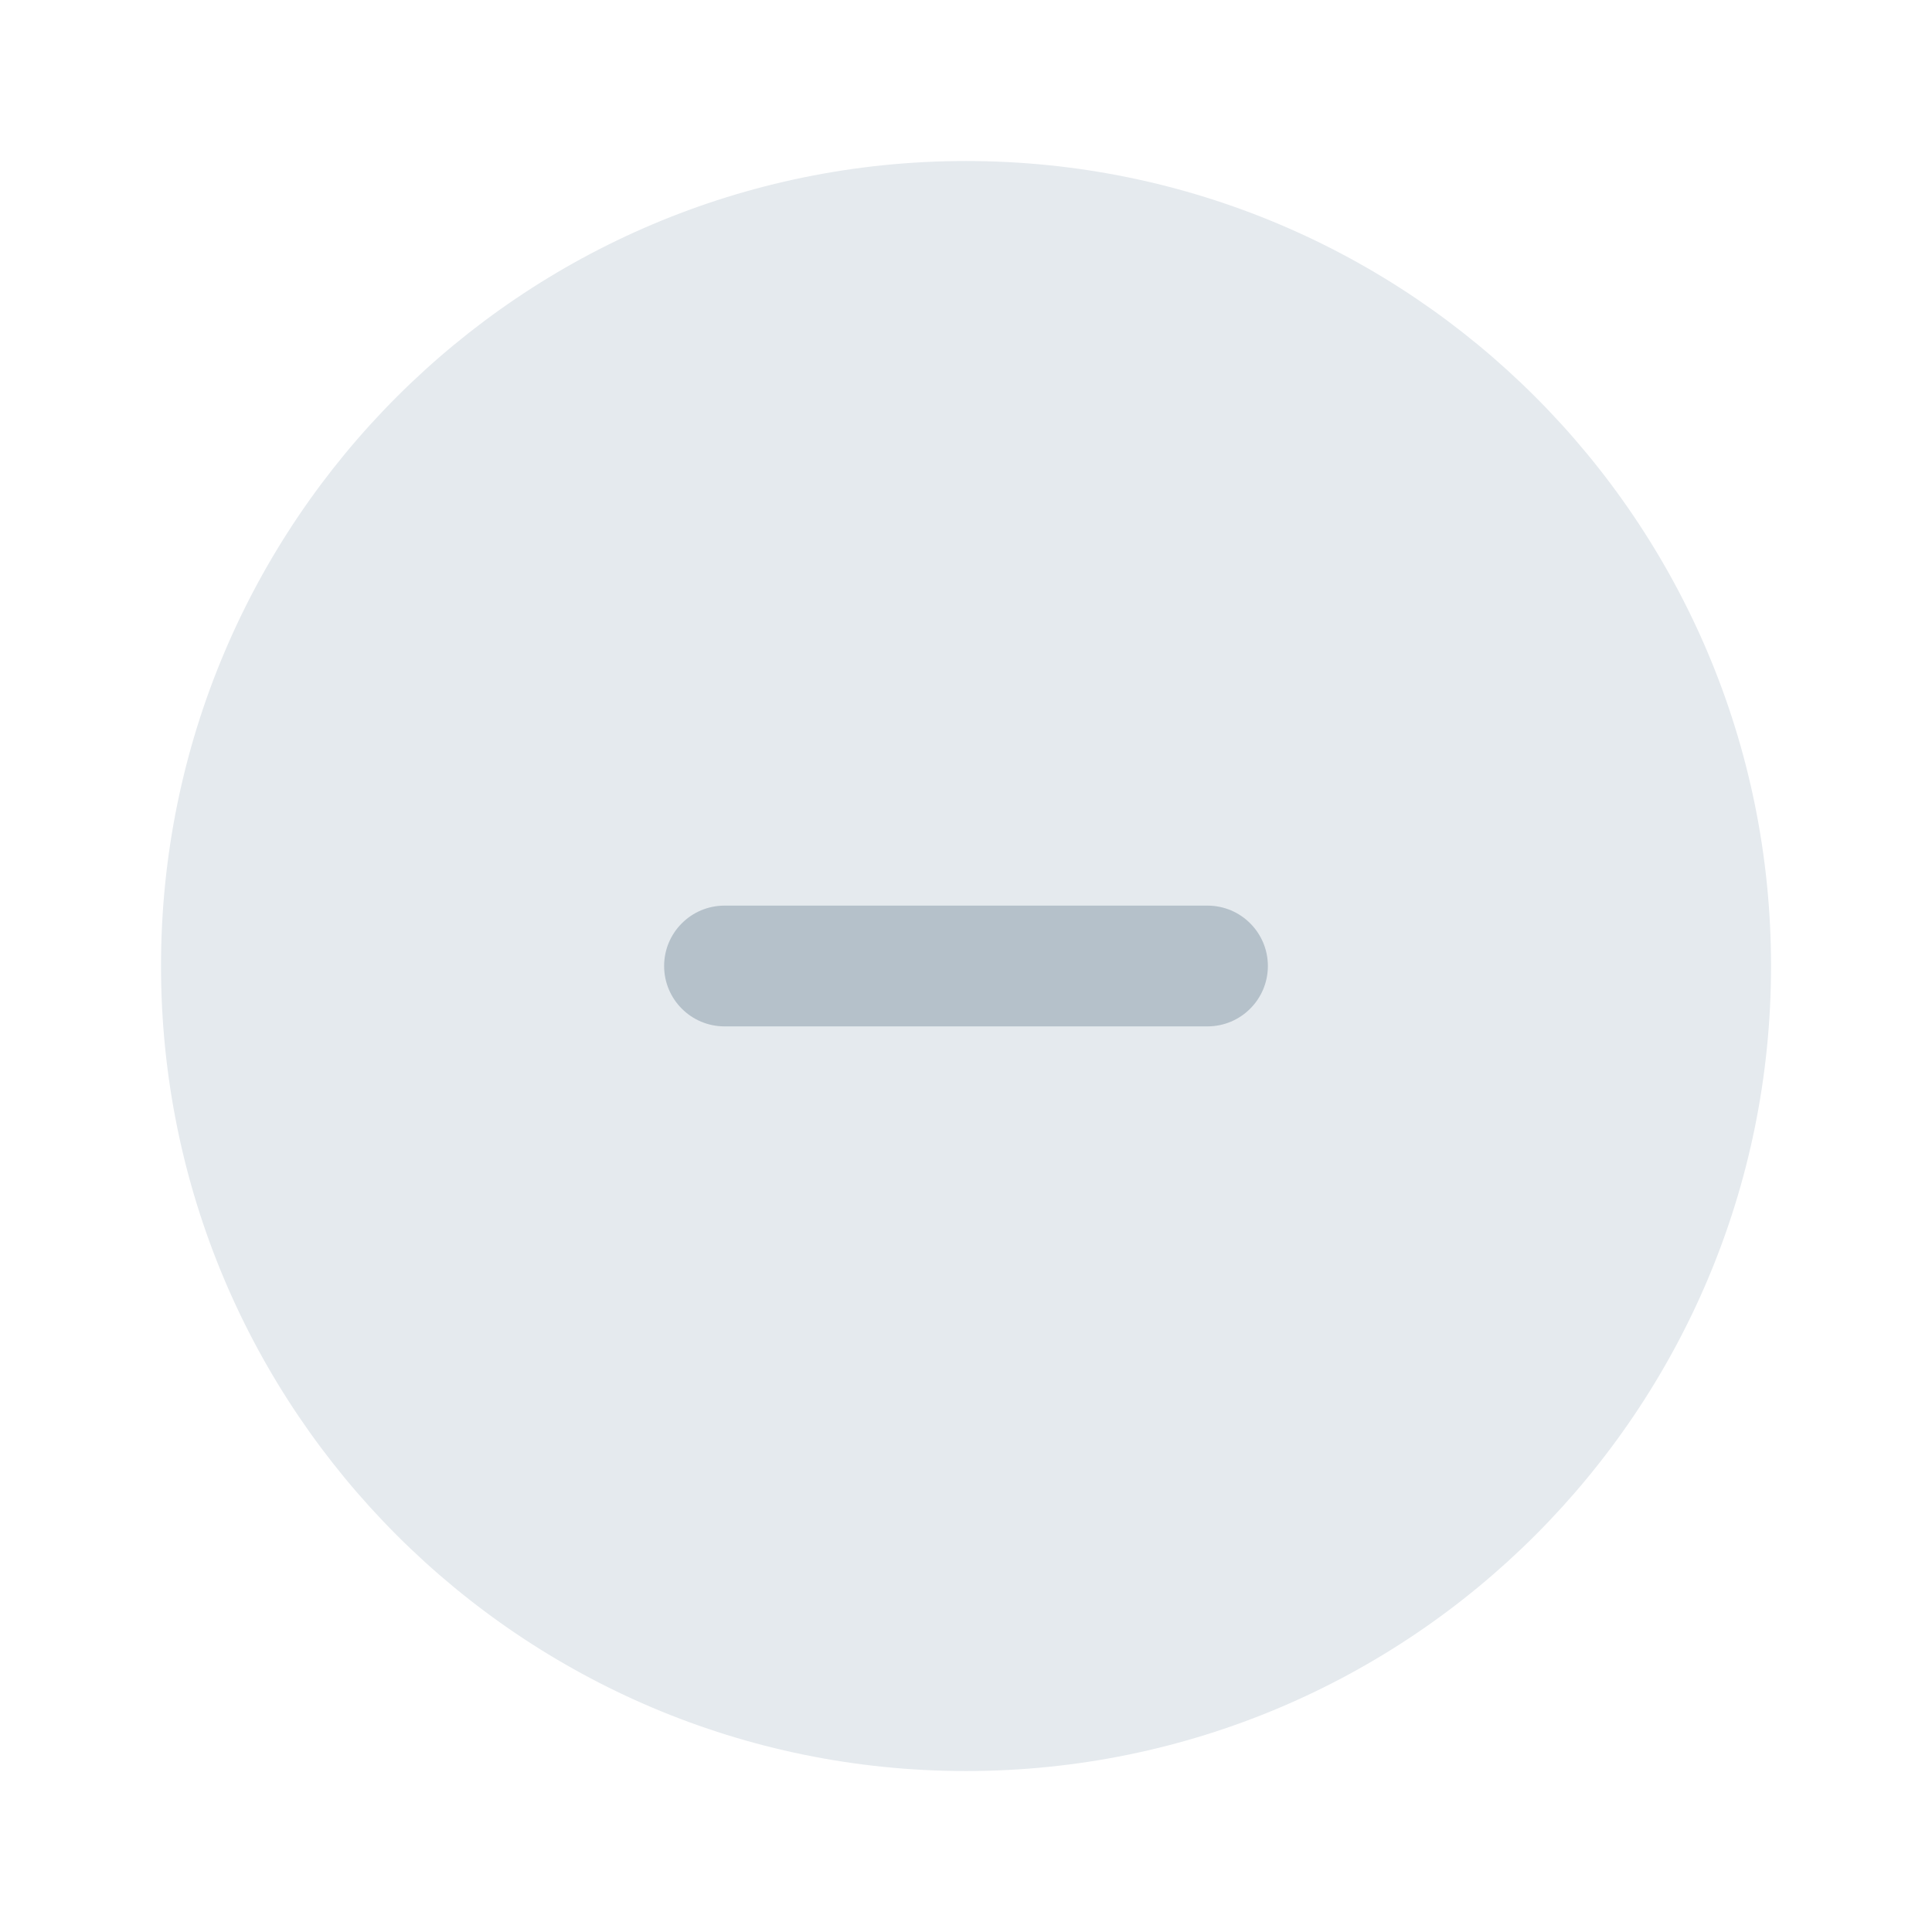
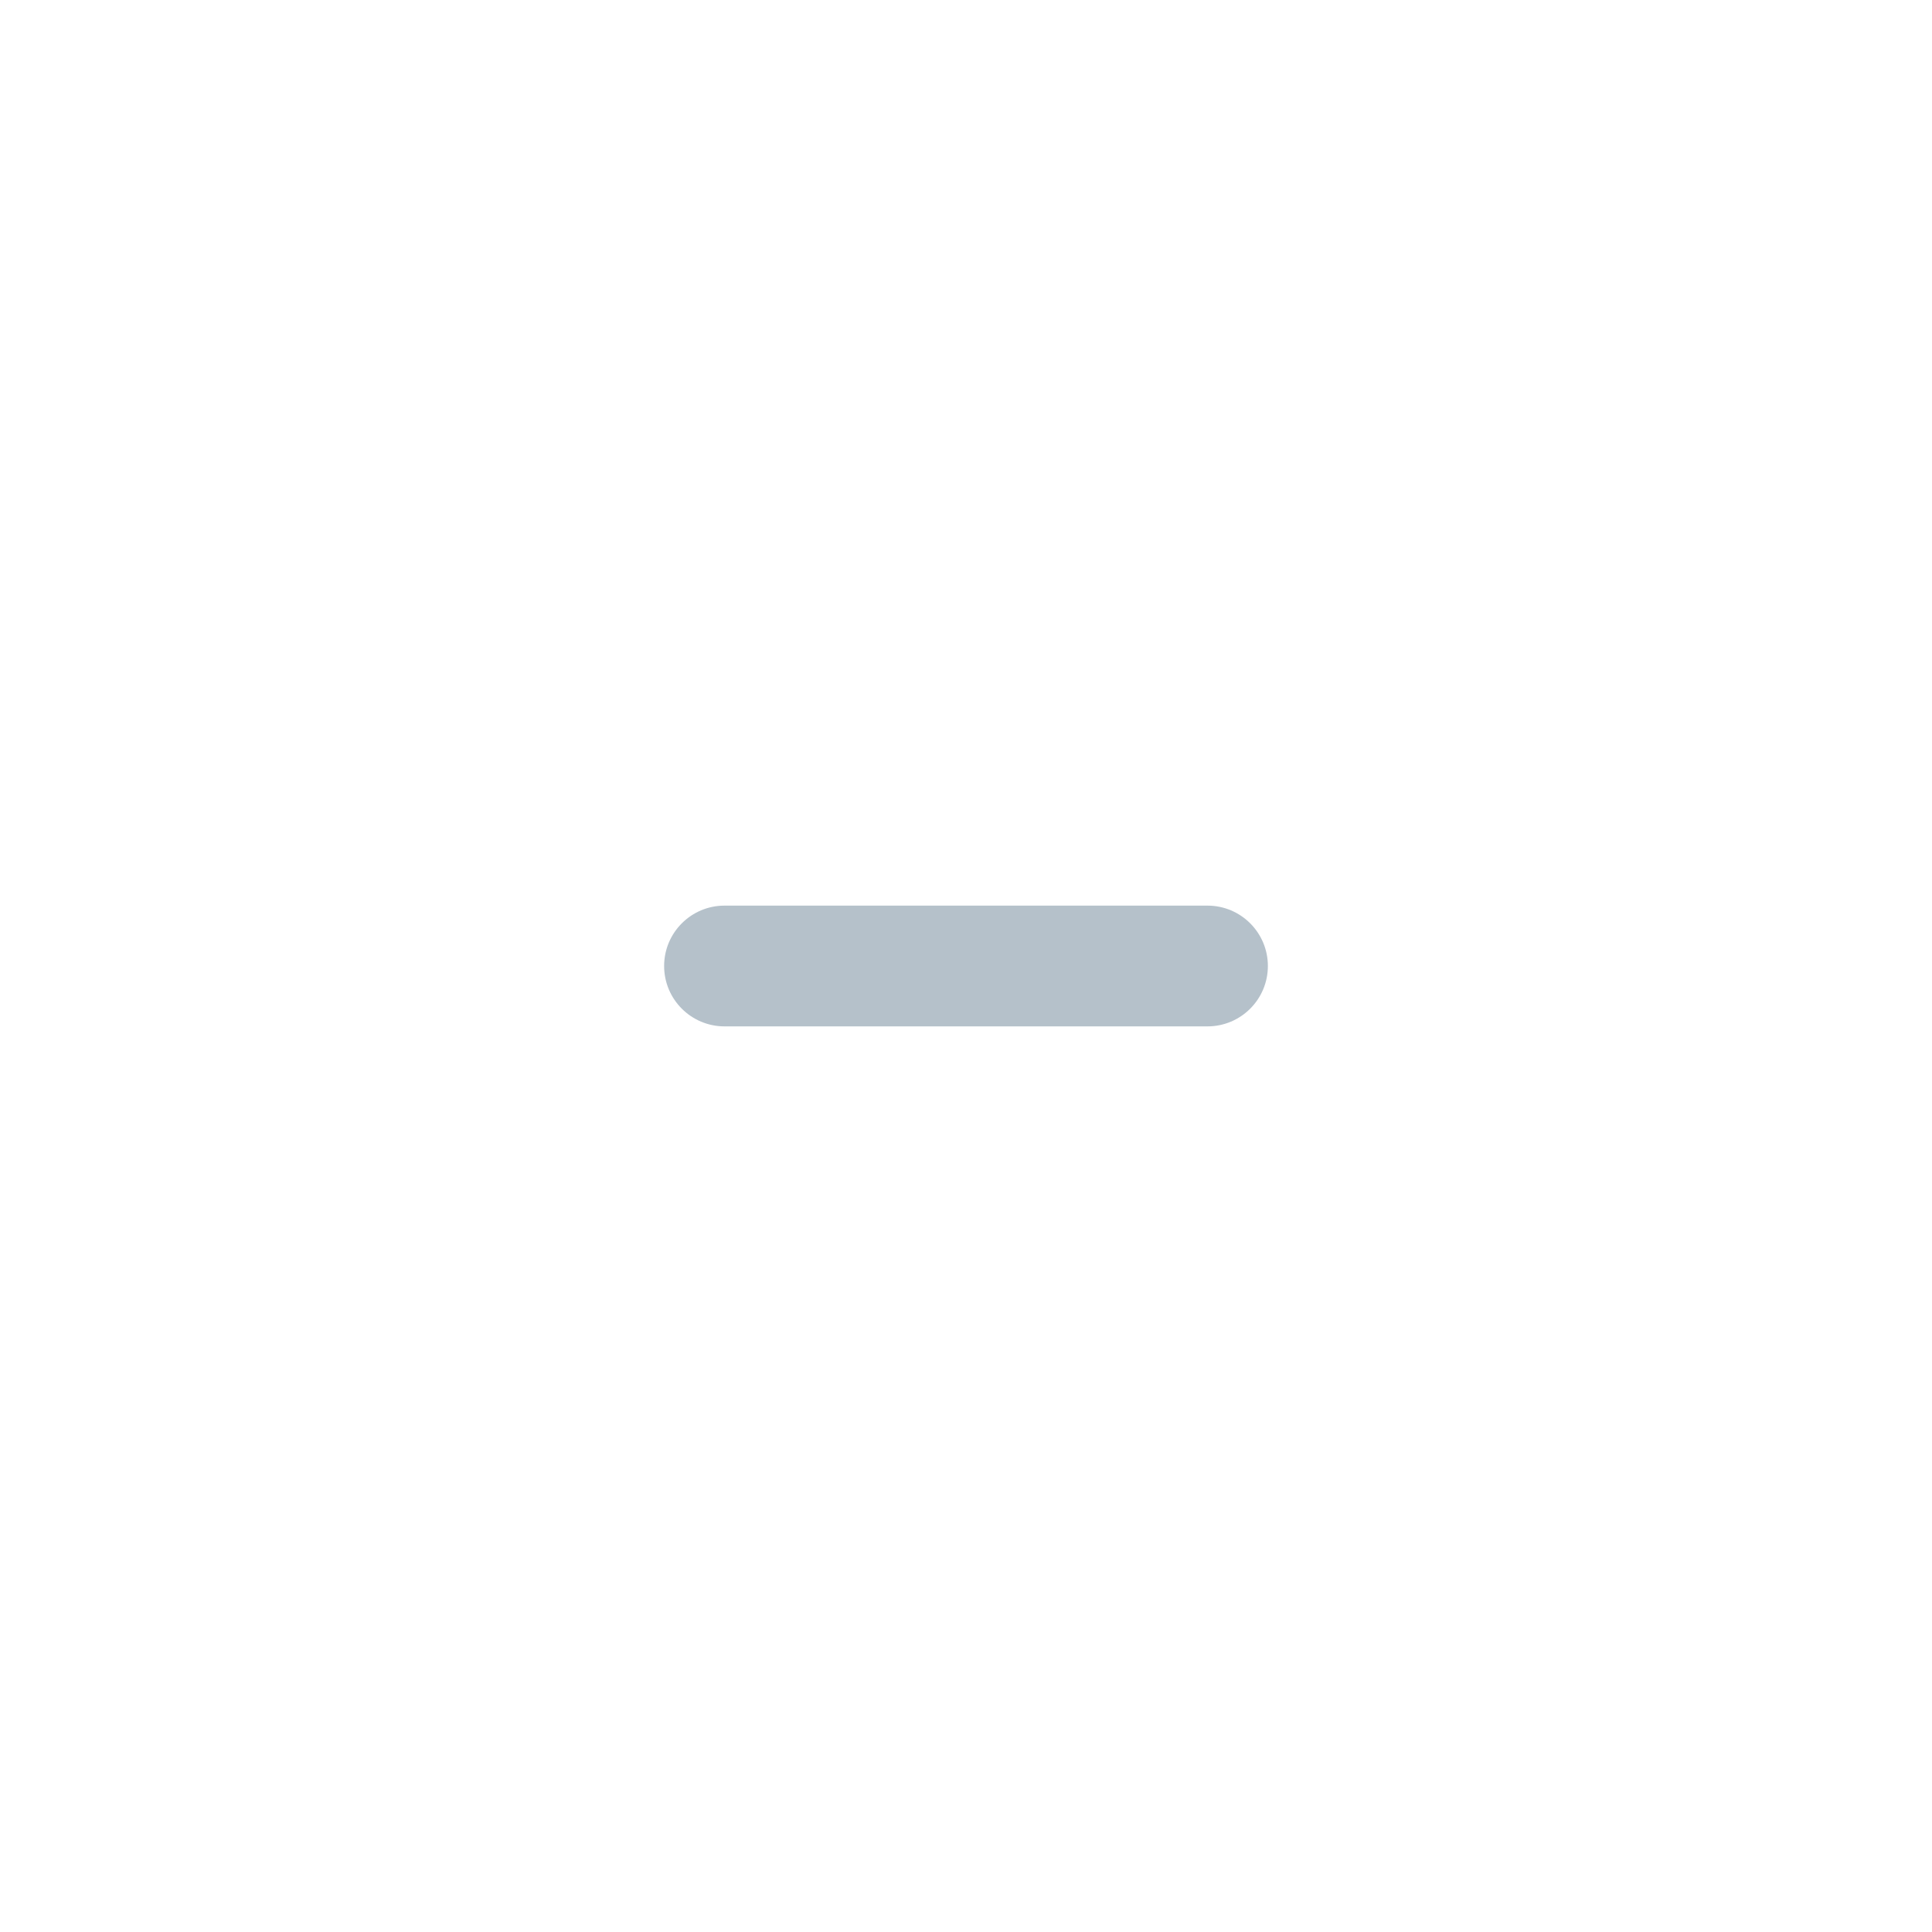
<svg xmlns="http://www.w3.org/2000/svg" width="32" height="32" viewBox="0 0 32 32" fill="none">
-   <path d="M29.334 16C29.334 23.364 23.364 29.334 16 29.334C8.637 29.334 2.667 23.364 2.667 16C2.667 8.637 8.637 2.667 16 2.667C23.364 2.667 29.334 8.637 29.334 16Z" fill="#E5EAEE" />
  <path d="M15 15H12C11.448 15 11 15.448 11 16C11 16.552 11.448 17 12 17H15H17H20C20.552 17 21 16.552 21 16C21 15.448 20.552 15 20 15H17H15Z" fill="#B5C1CA" />
</svg>
